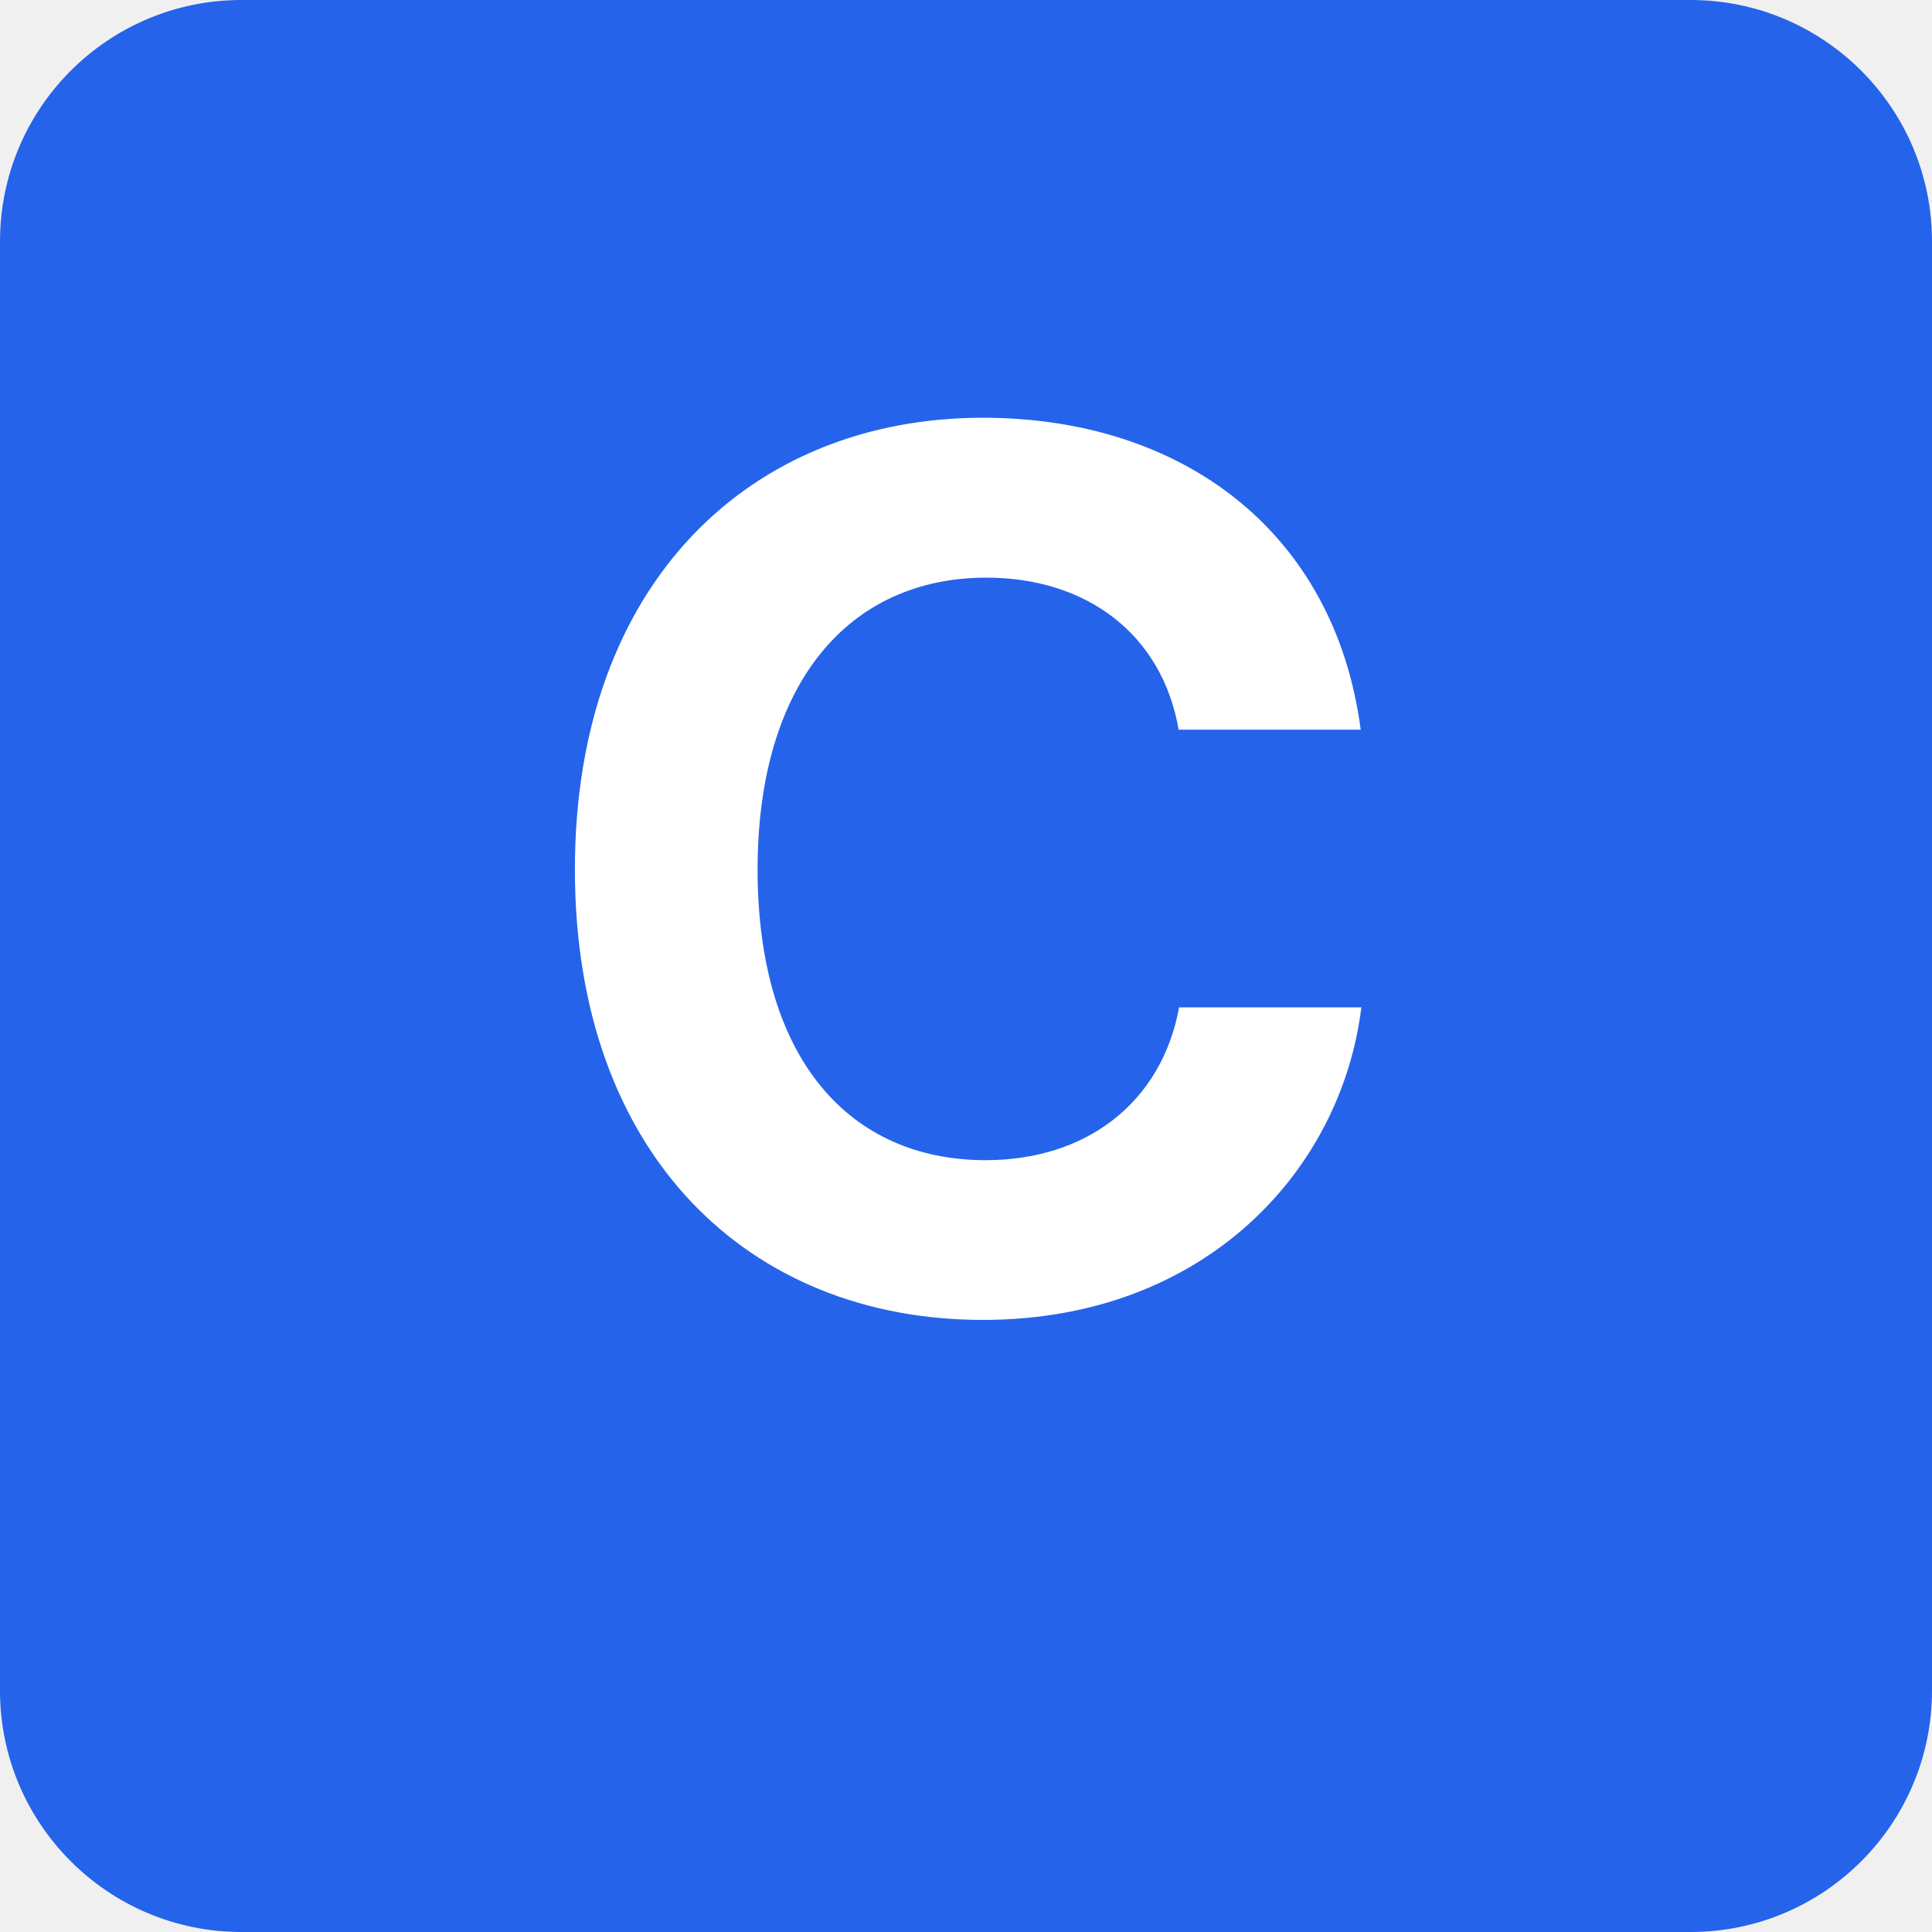
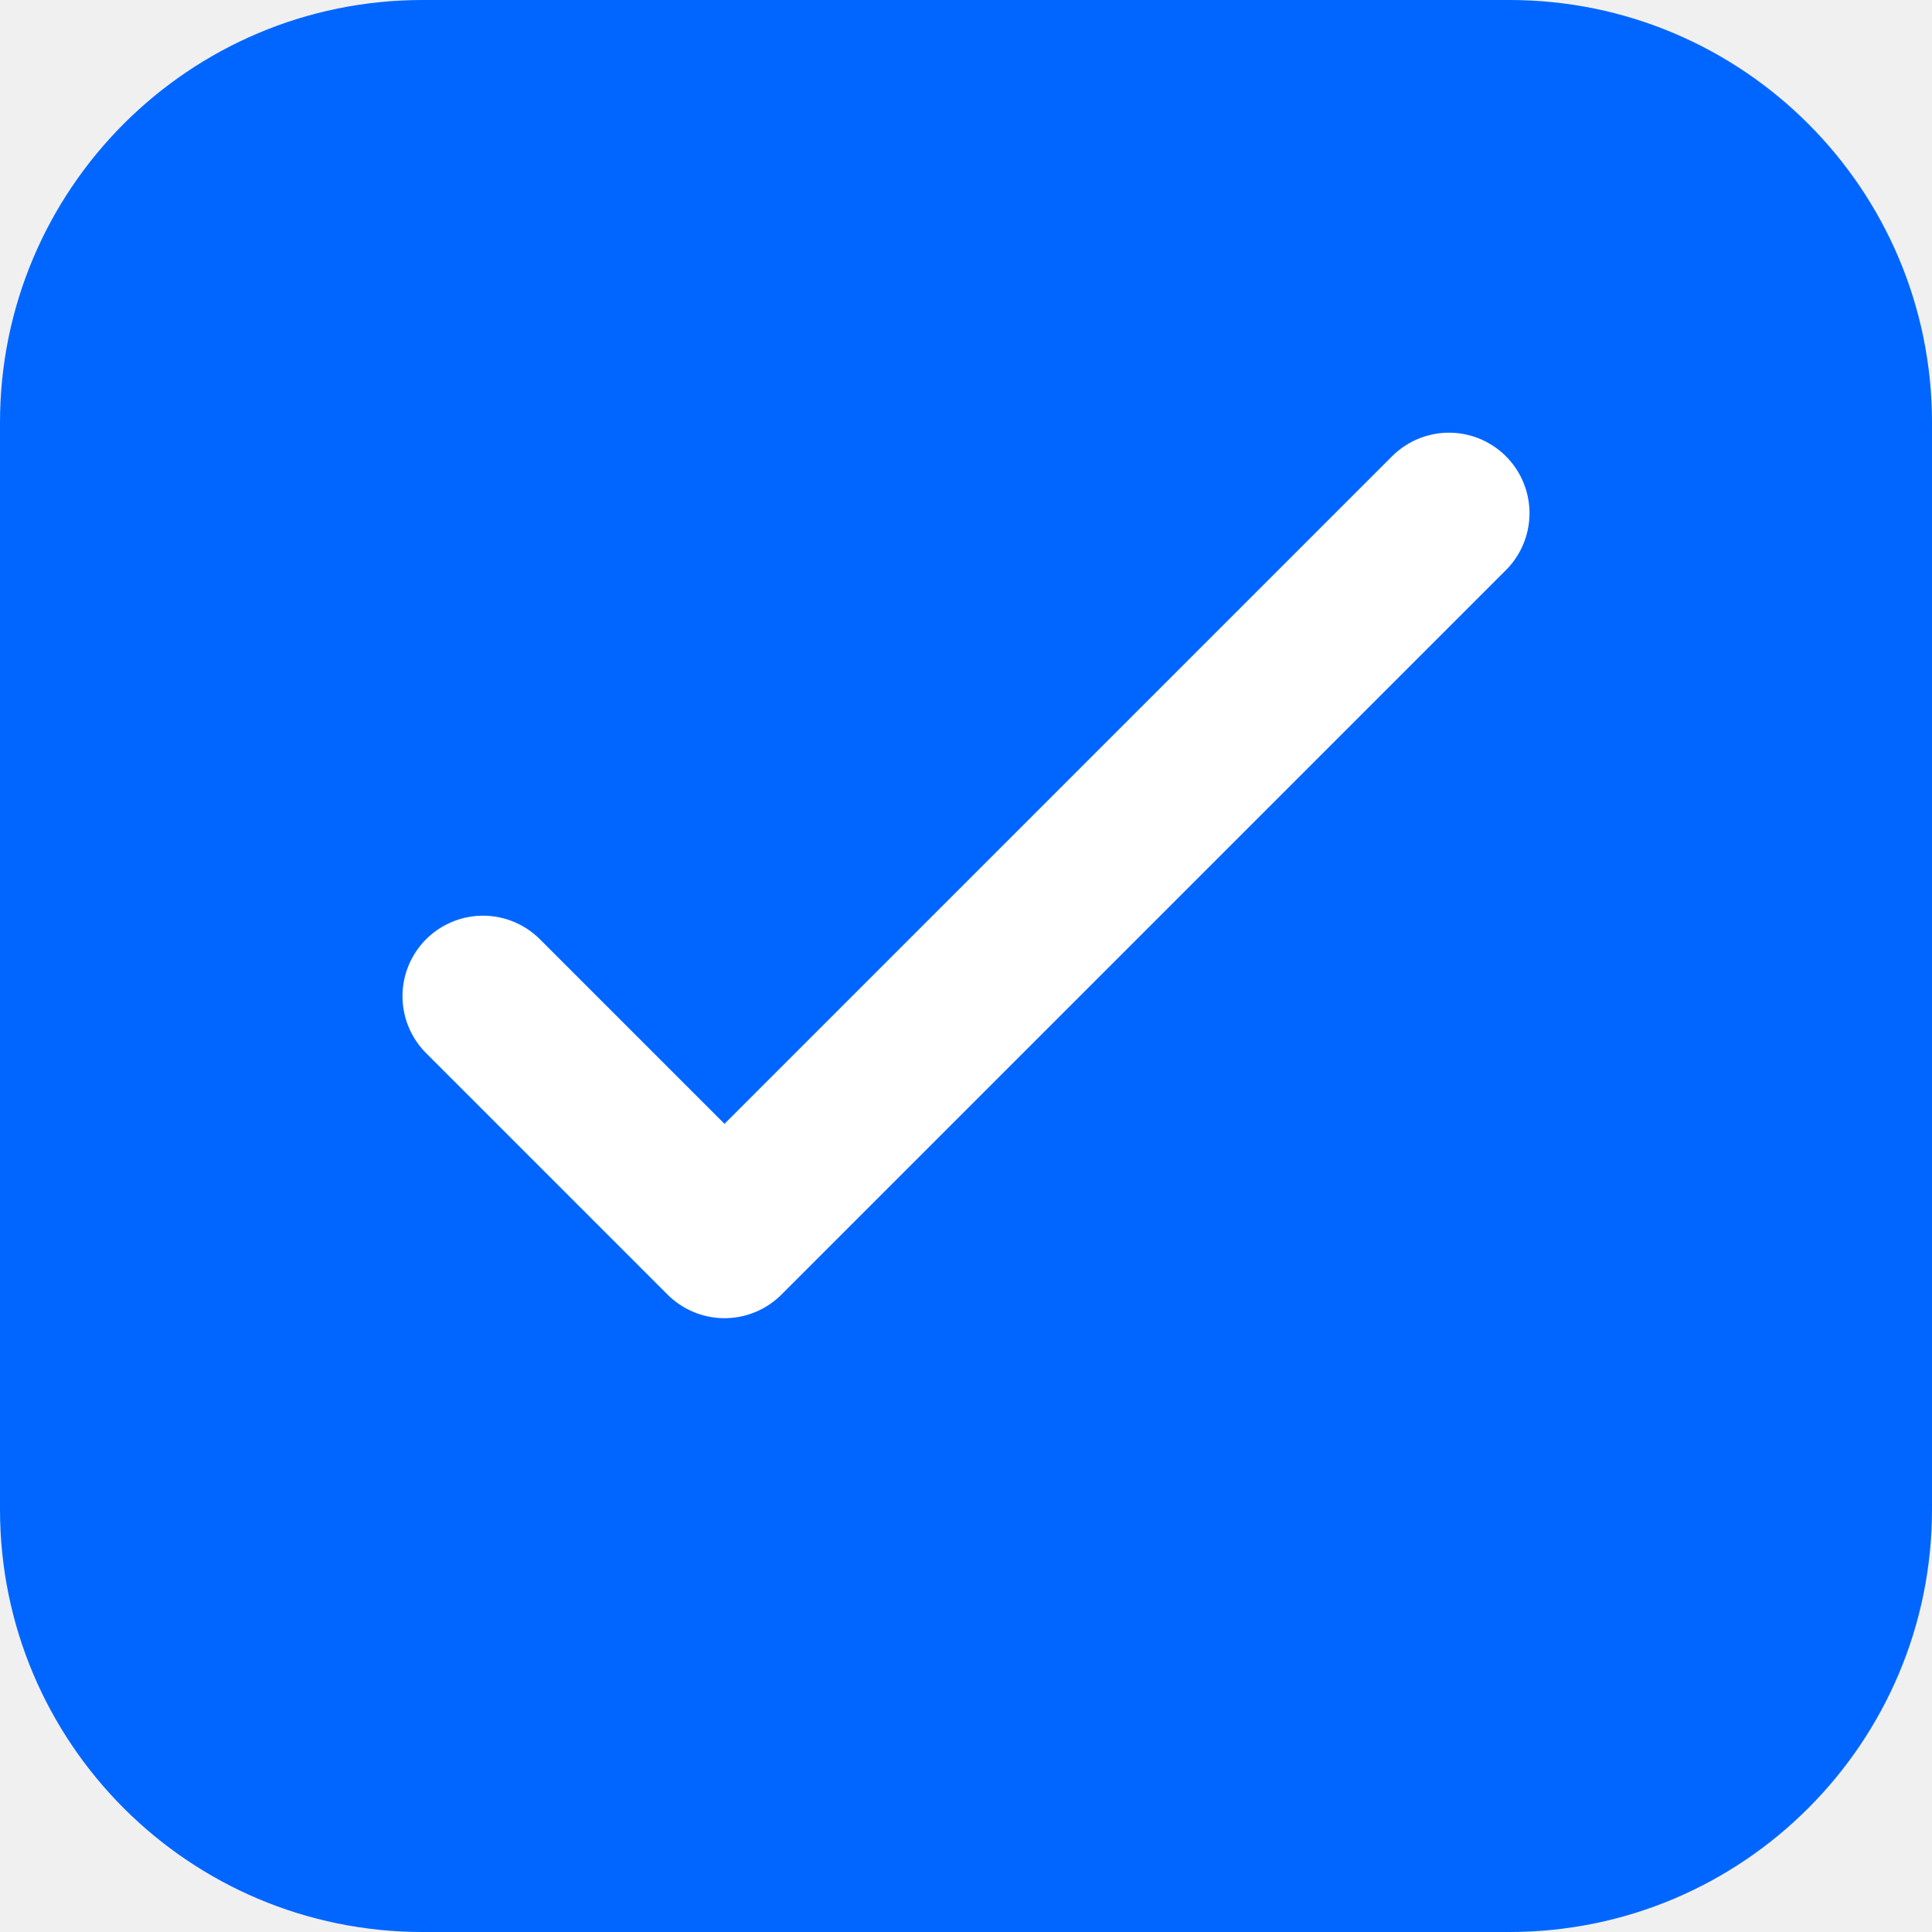
<svg xmlns="http://www.w3.org/2000/svg" width="192" height="192" viewBox="0 0 192 192">
-   <rect width="192" height="192" fill="#2563eb" rx="24" />
-   <text x="96" y="130" font-family="system-ui, -apple-system, sans-serif" font-size="120" font-weight="bold" fill="white" text-anchor="middle">C</text>
+   <rect width="192" height="192" fill="#0066FF" rx="42" />
+   <path d="M48 99L72 123L144 51" stroke="white" stroke-width="16" stroke-linecap="round" stroke-linejoin="round" fill="none" />
</svg>
